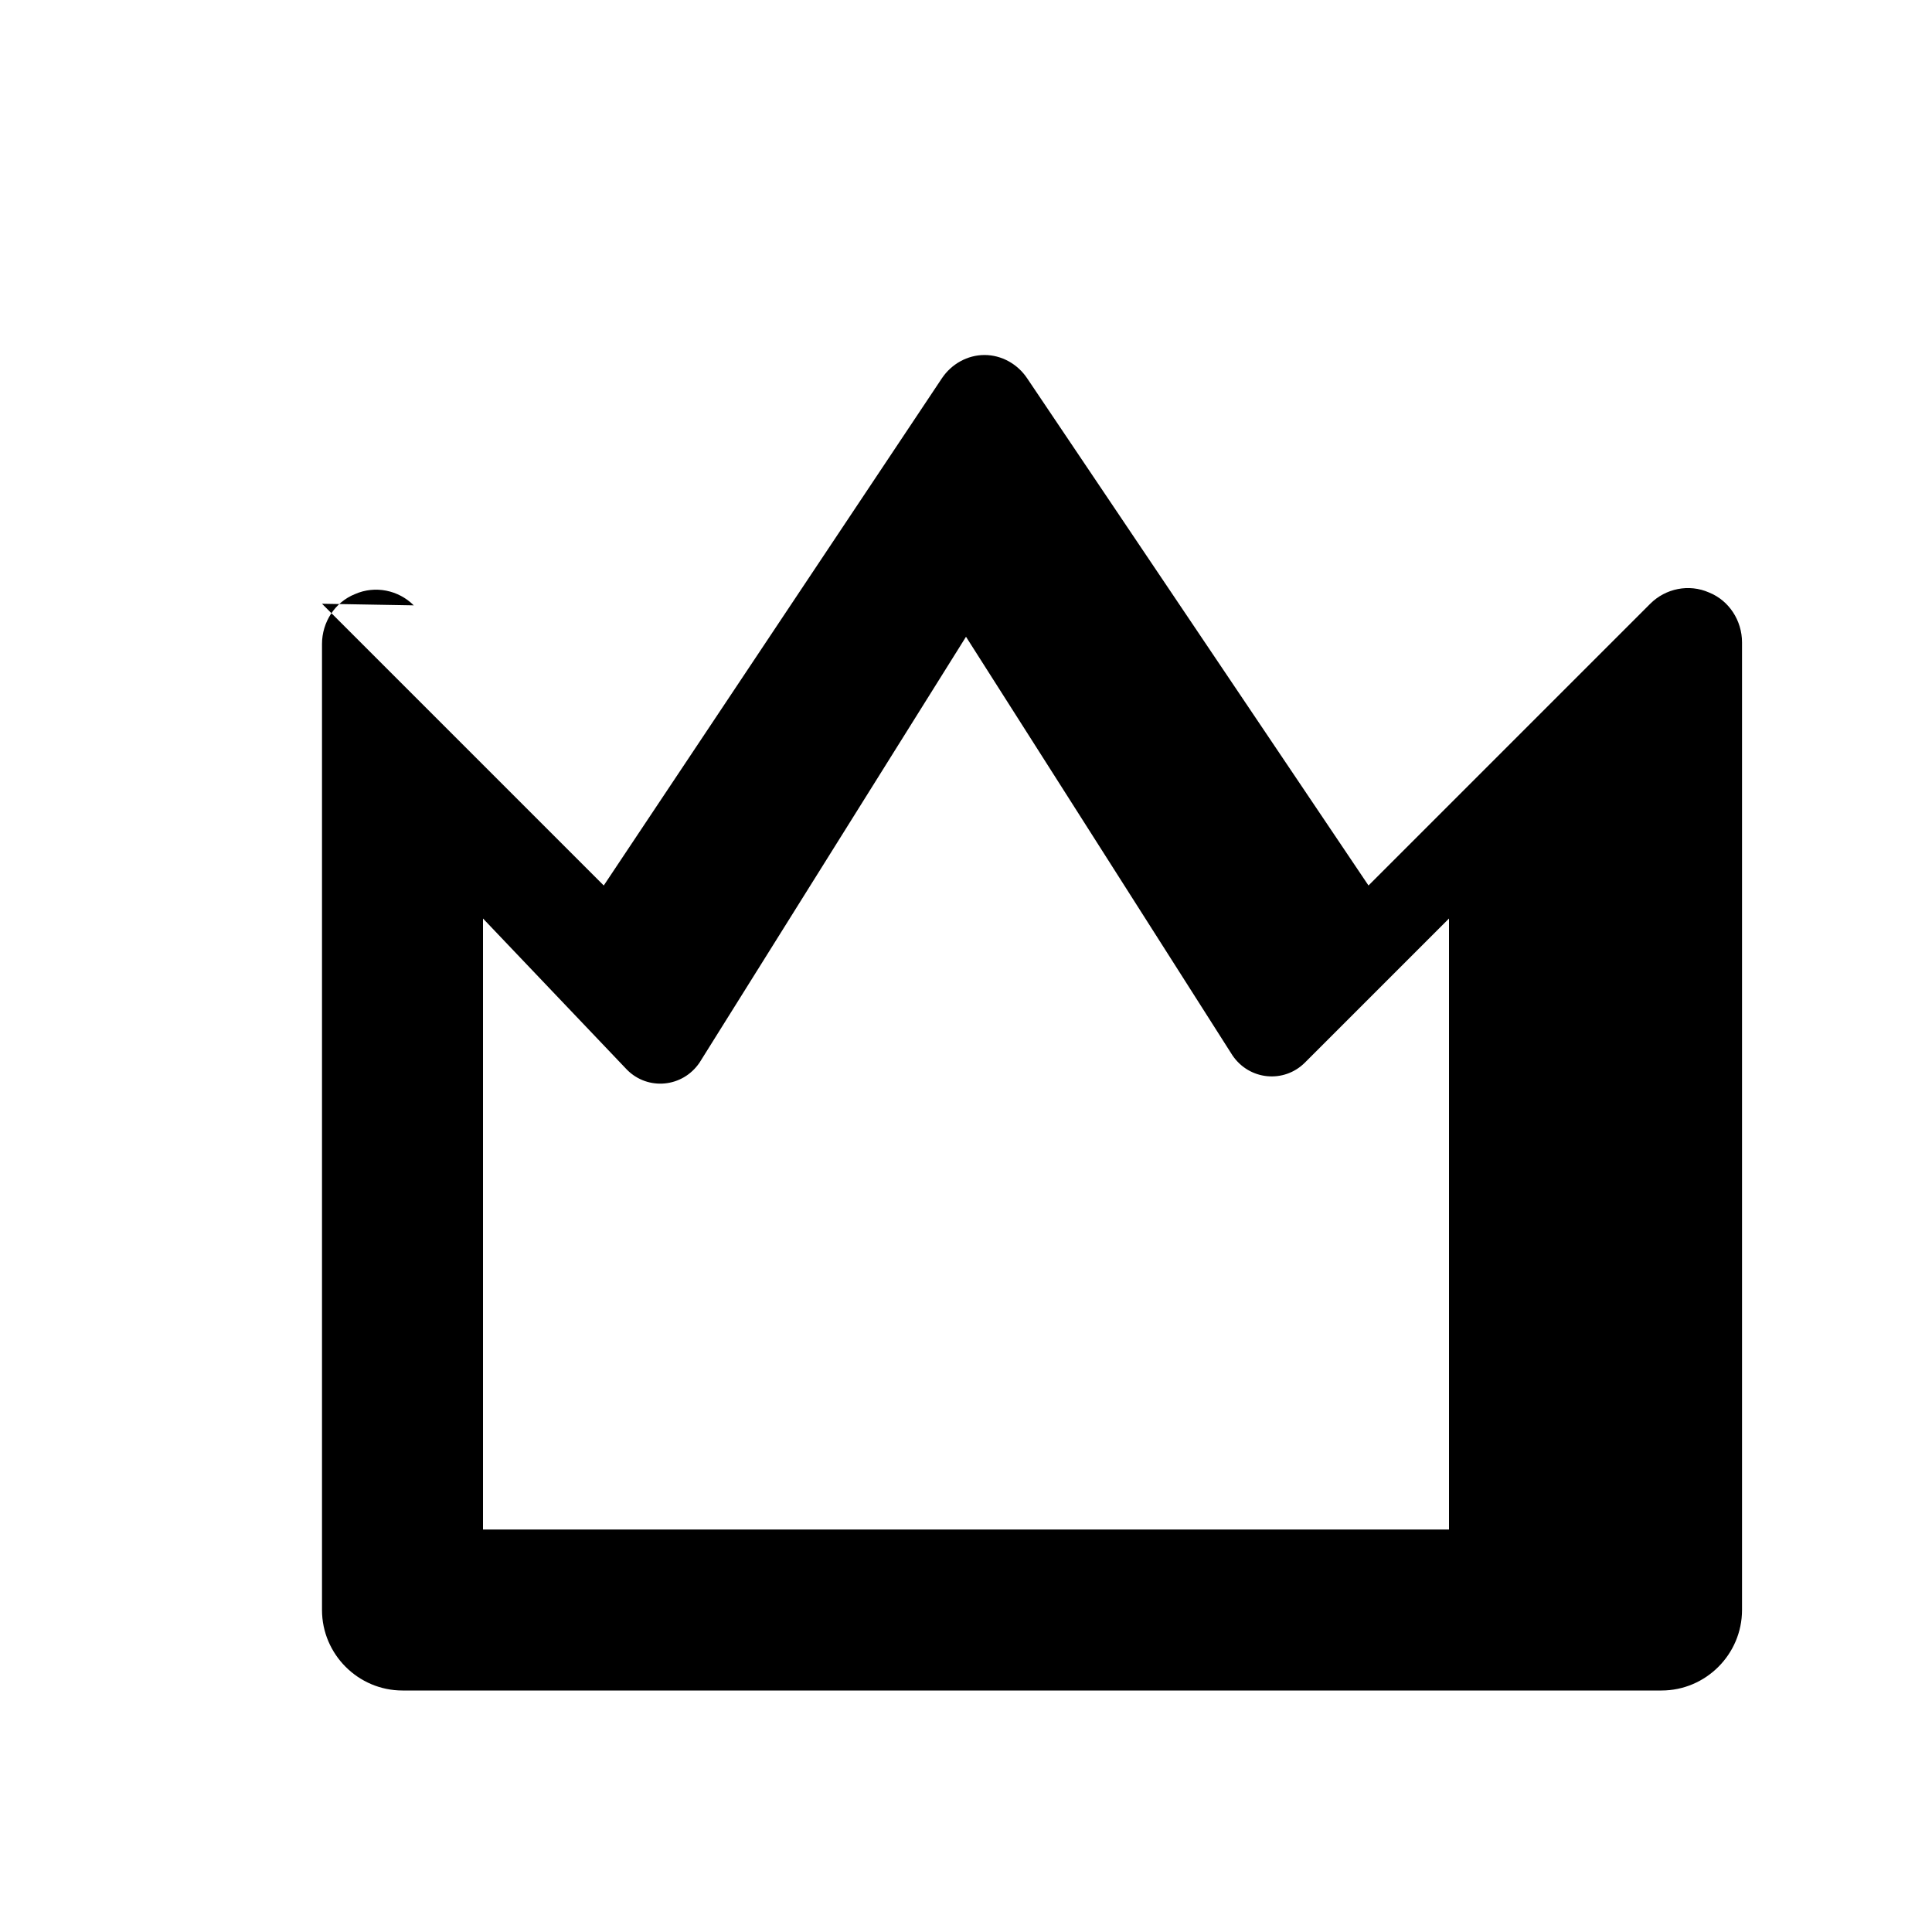
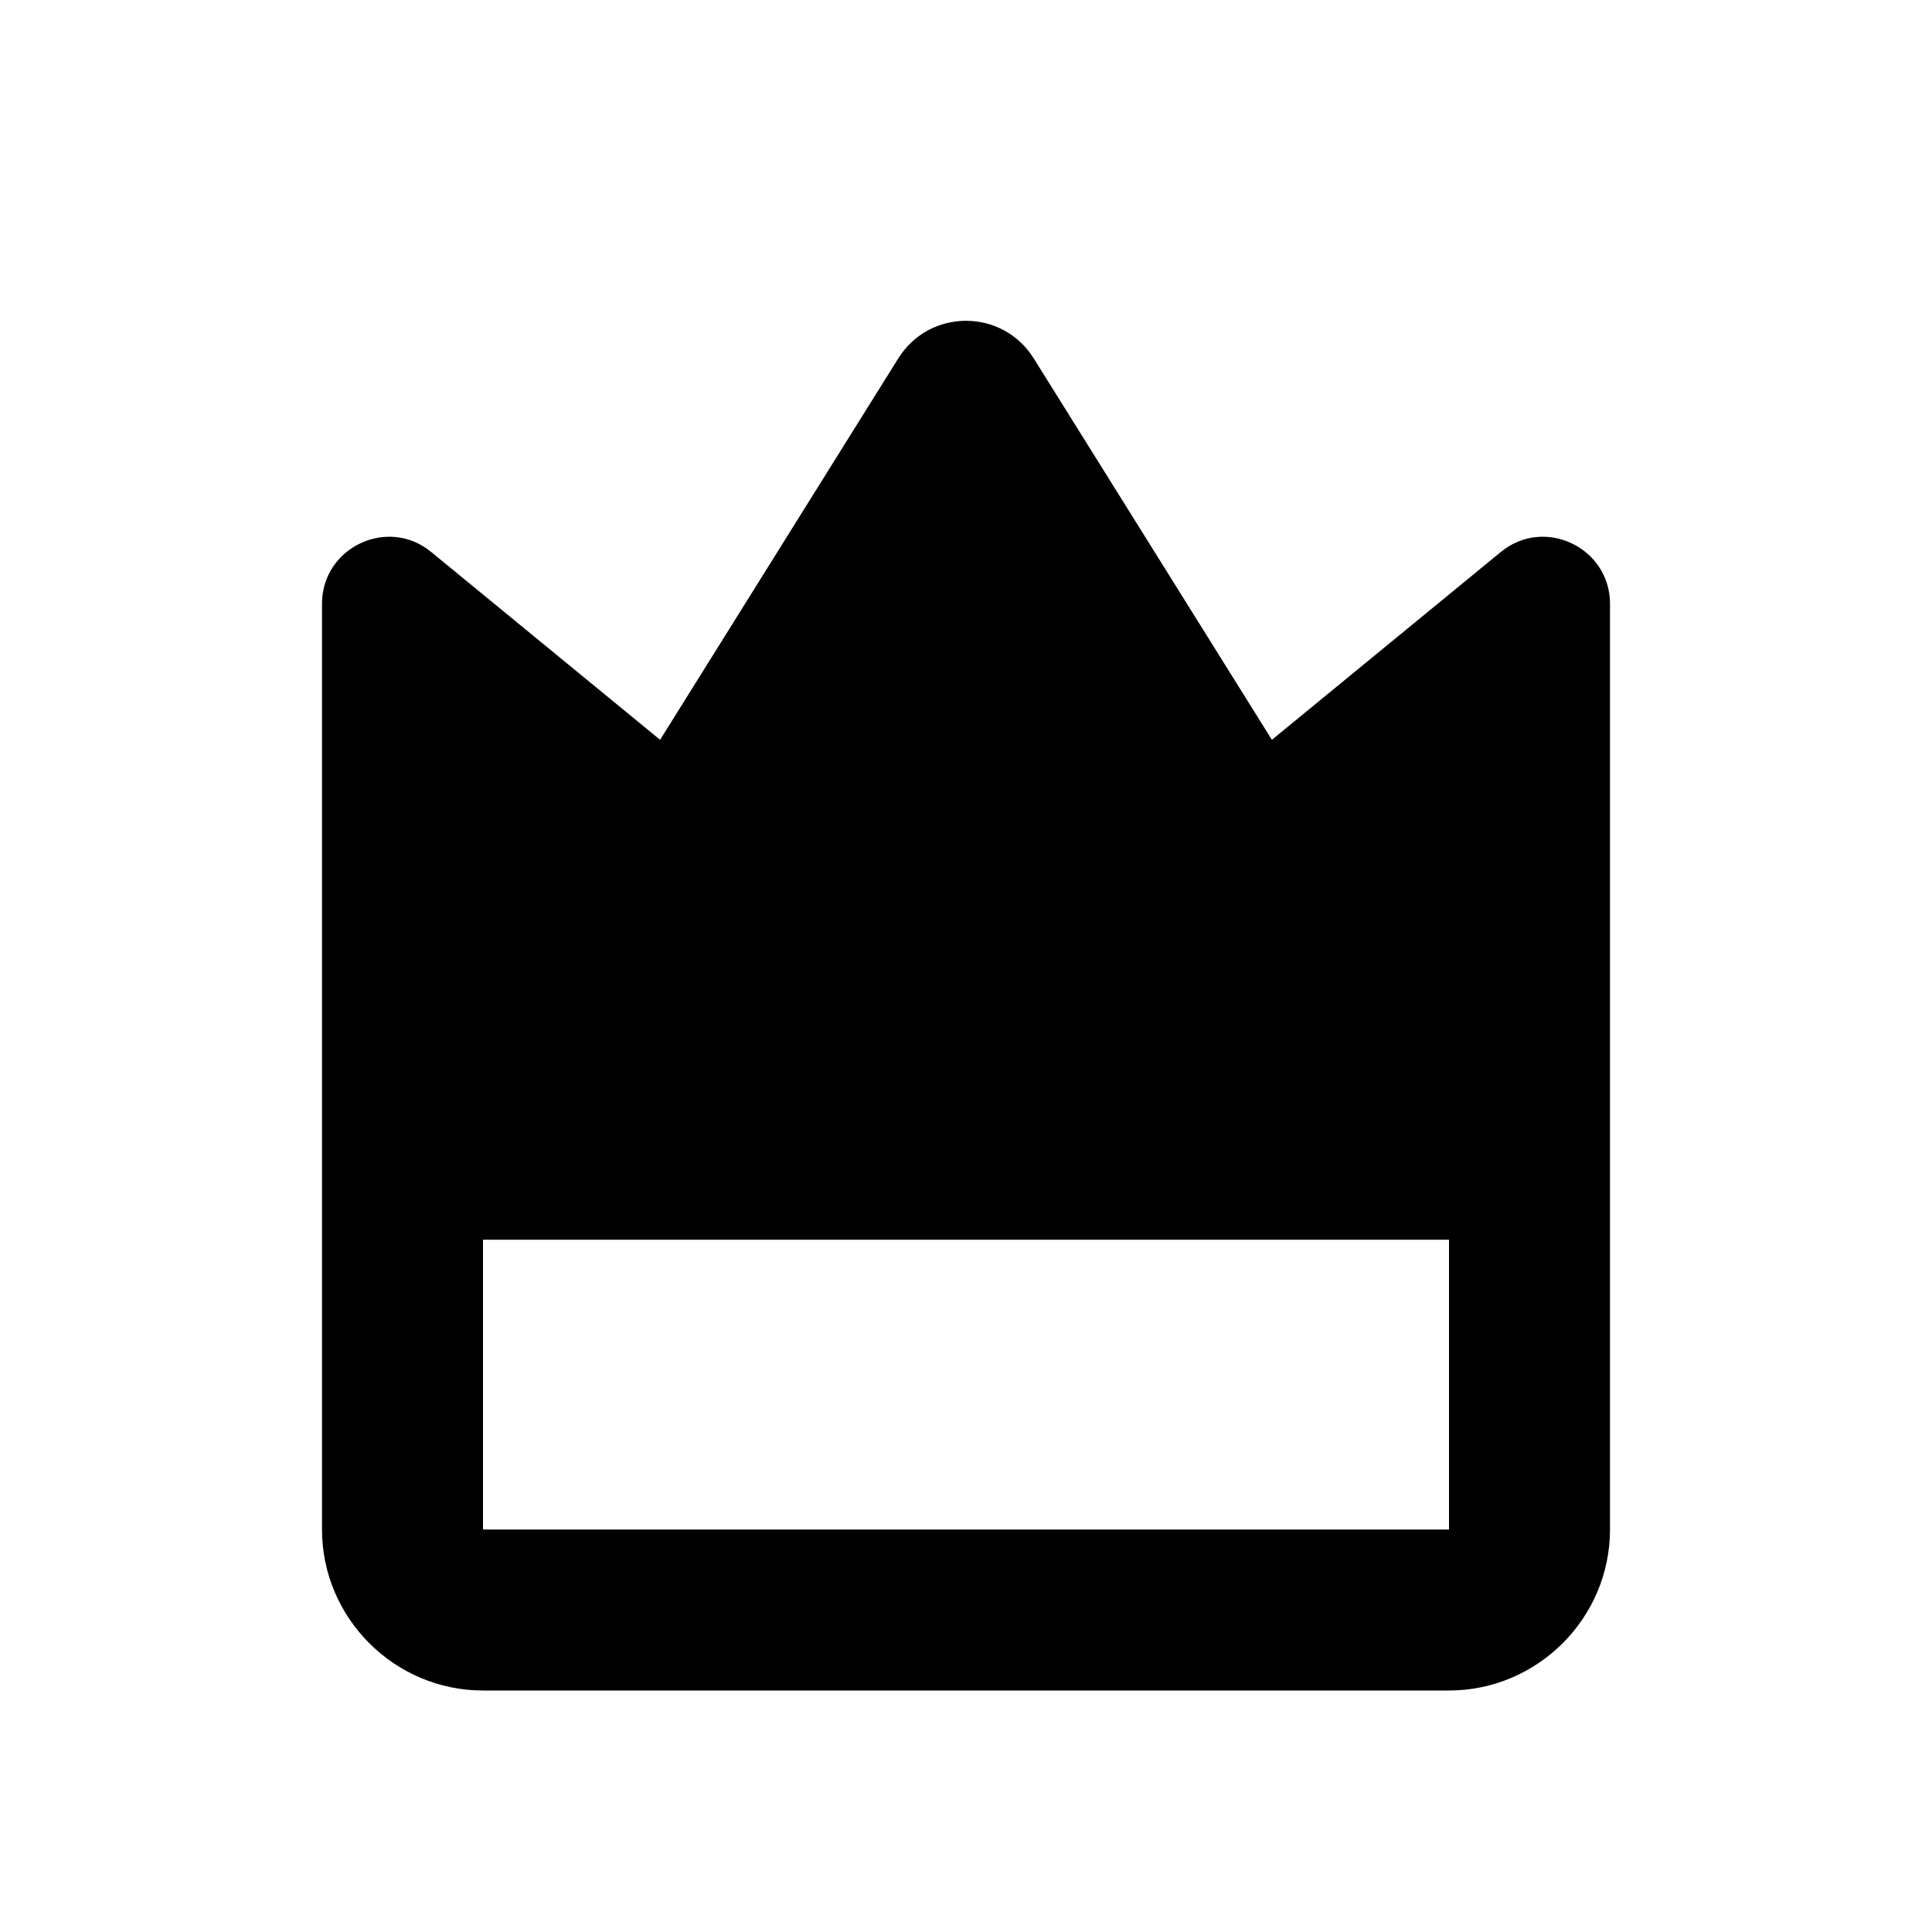
<svg xmlns="http://www.w3.org/2000/svg" viewBox="0 0 24 24">
-   <path fill="#000000" d="M4 7.5 7.5 11l4.2-6.3c.12-.18.32-.29.53-.29s.41.11.53.29L17 11l3.5-3.5c.19-.19.48-.25.73-.14.25.1.41.35.41.62V20c0 .55-.45 1-1 1H5c-.55 0-1-.45-1-1V8c0-.27.16-.52.41-.62.25-.11.54-.05.73.14ZM6 19h12v-7.59l-1.79 1.79c-.26.26-.69.22-.9-.09L12 7.91 8.69 13.2c-.21.31-.64.35-.9.09L6 11.41V19Z" />
+   <path fill="currentColor" d="M4 7.5c0-.7.82-1.09 1.36-.64l2.84 2.33 2.96-4.74c.39-.62 1.29-.62 1.68 0l2.96 4.74 2.84-2.33c.54-.45 1.36-.06 1.36.64V19c0 1.1-.9 2-2 2H6c-1.1 0-2-.9-2-2V7.5Zm2 11.5h12v-3.6H6V19Z" />
</svg>
